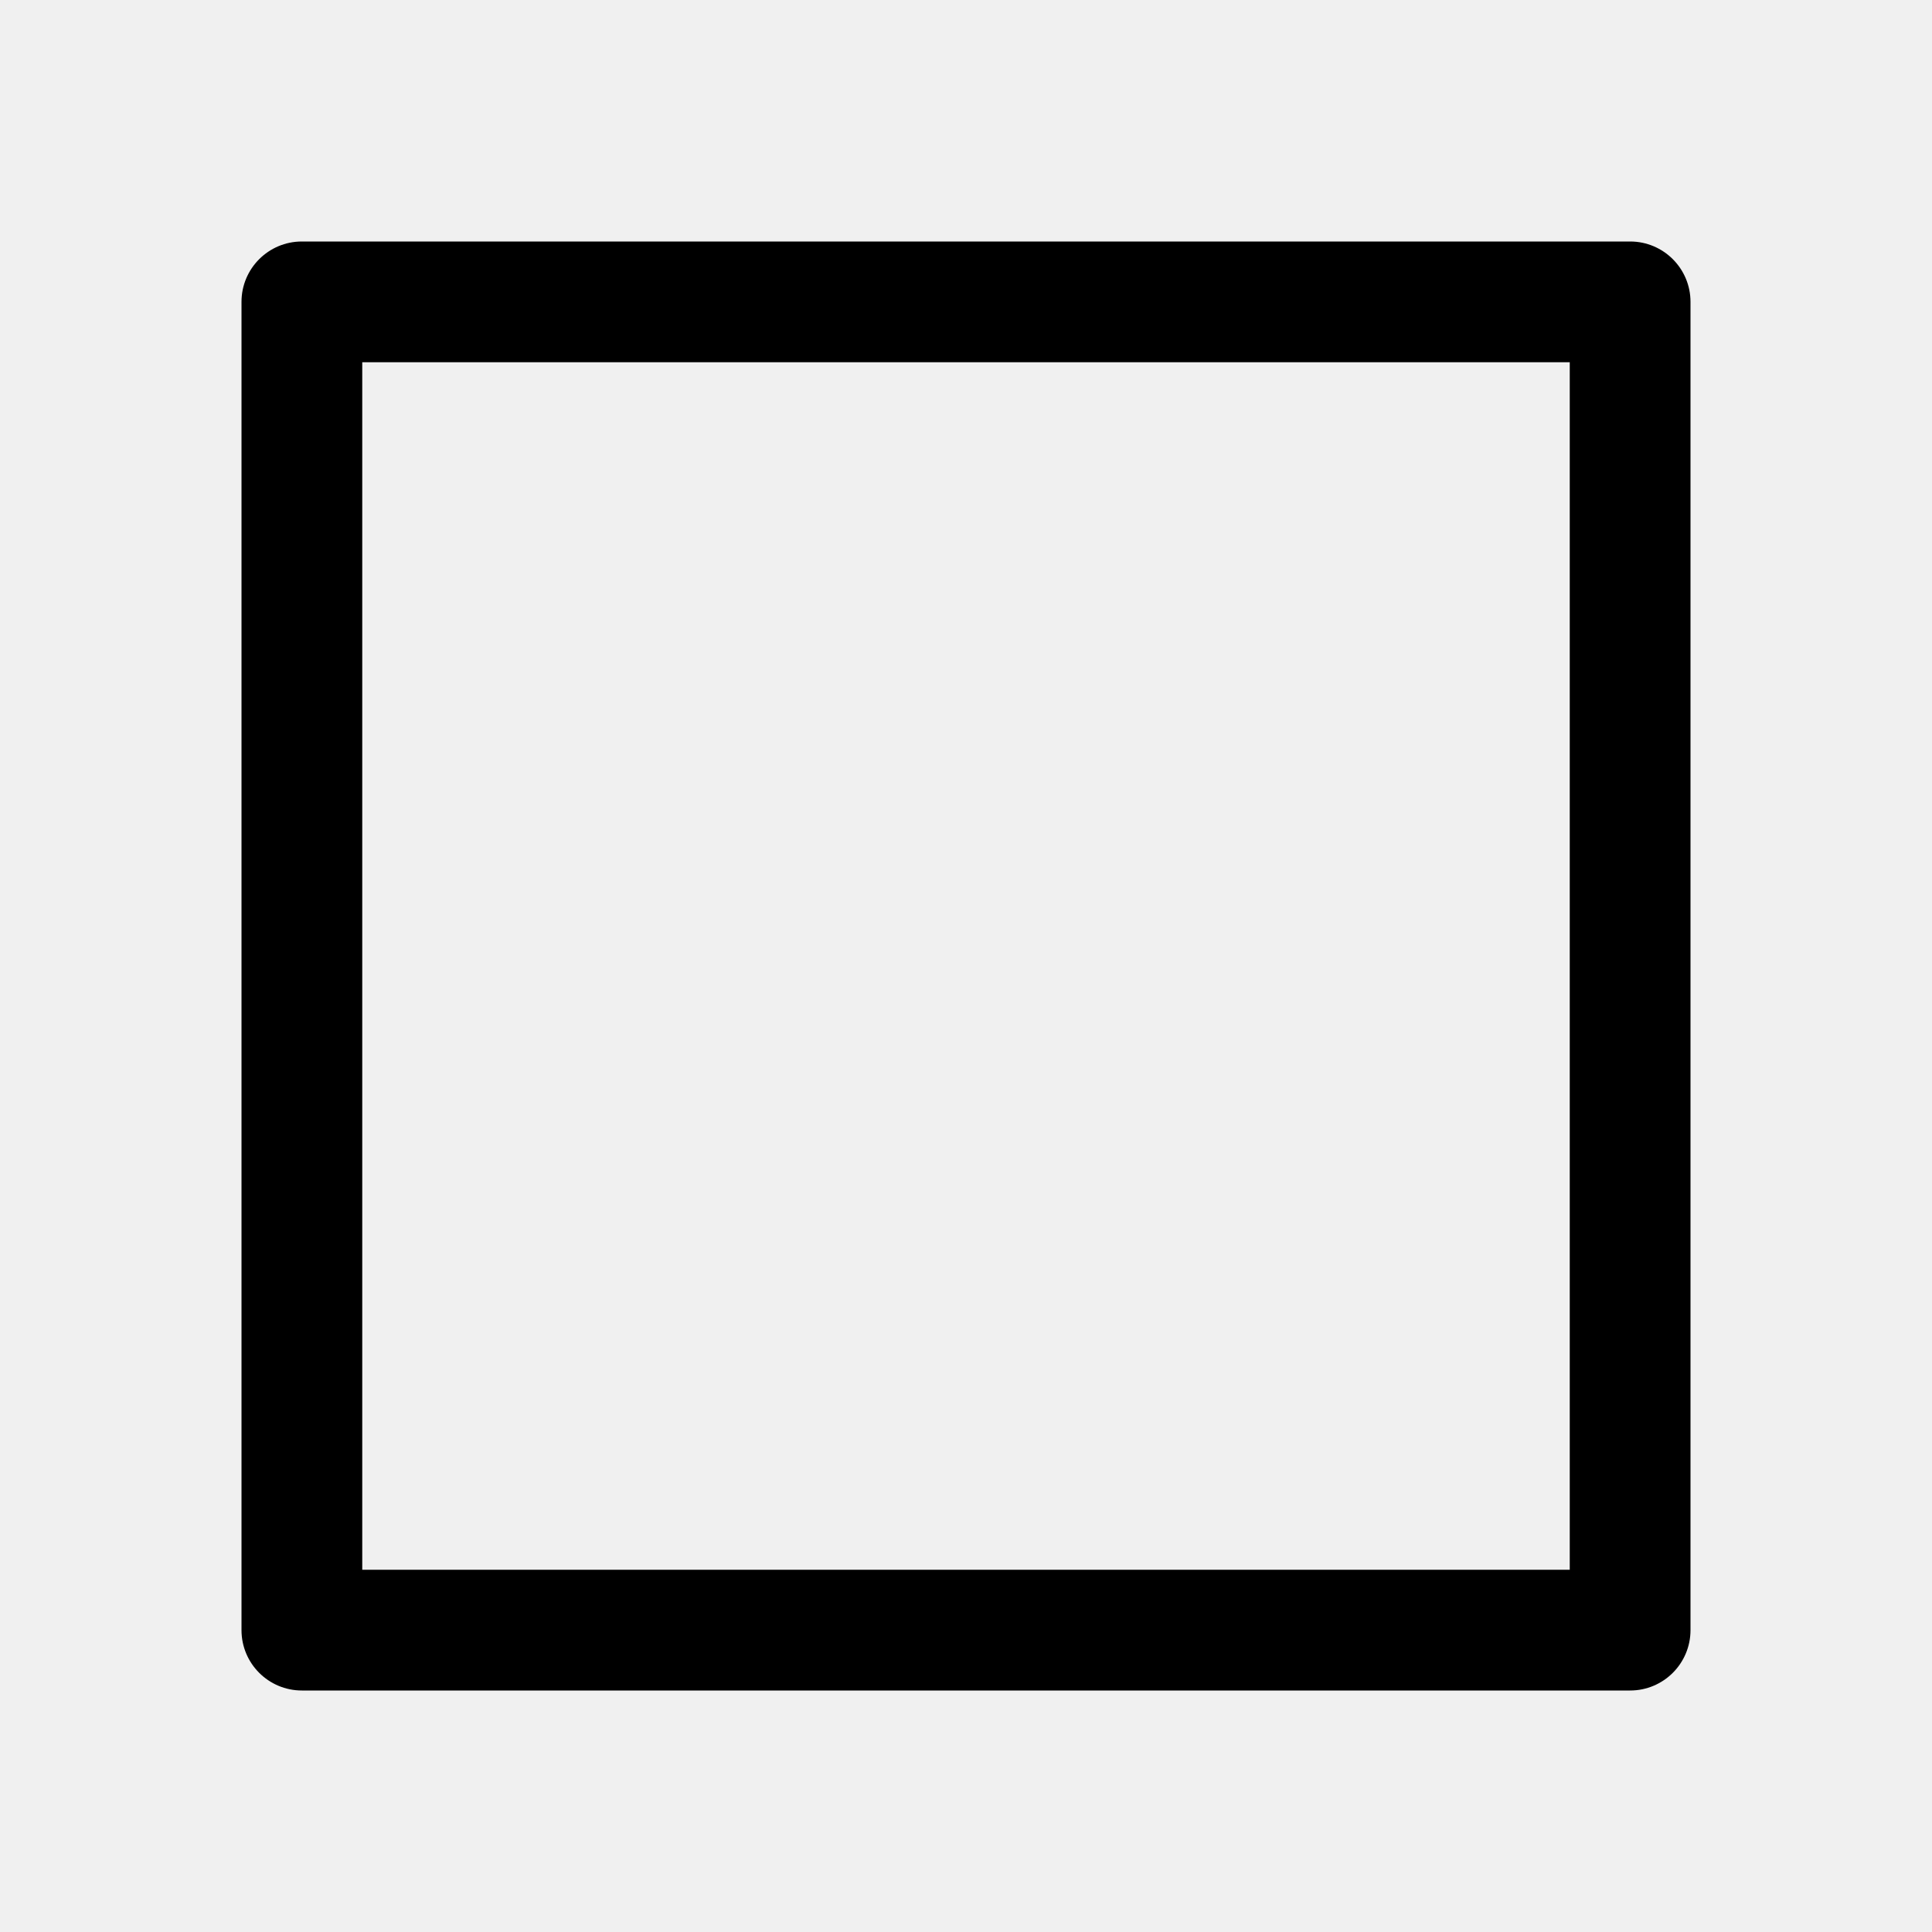
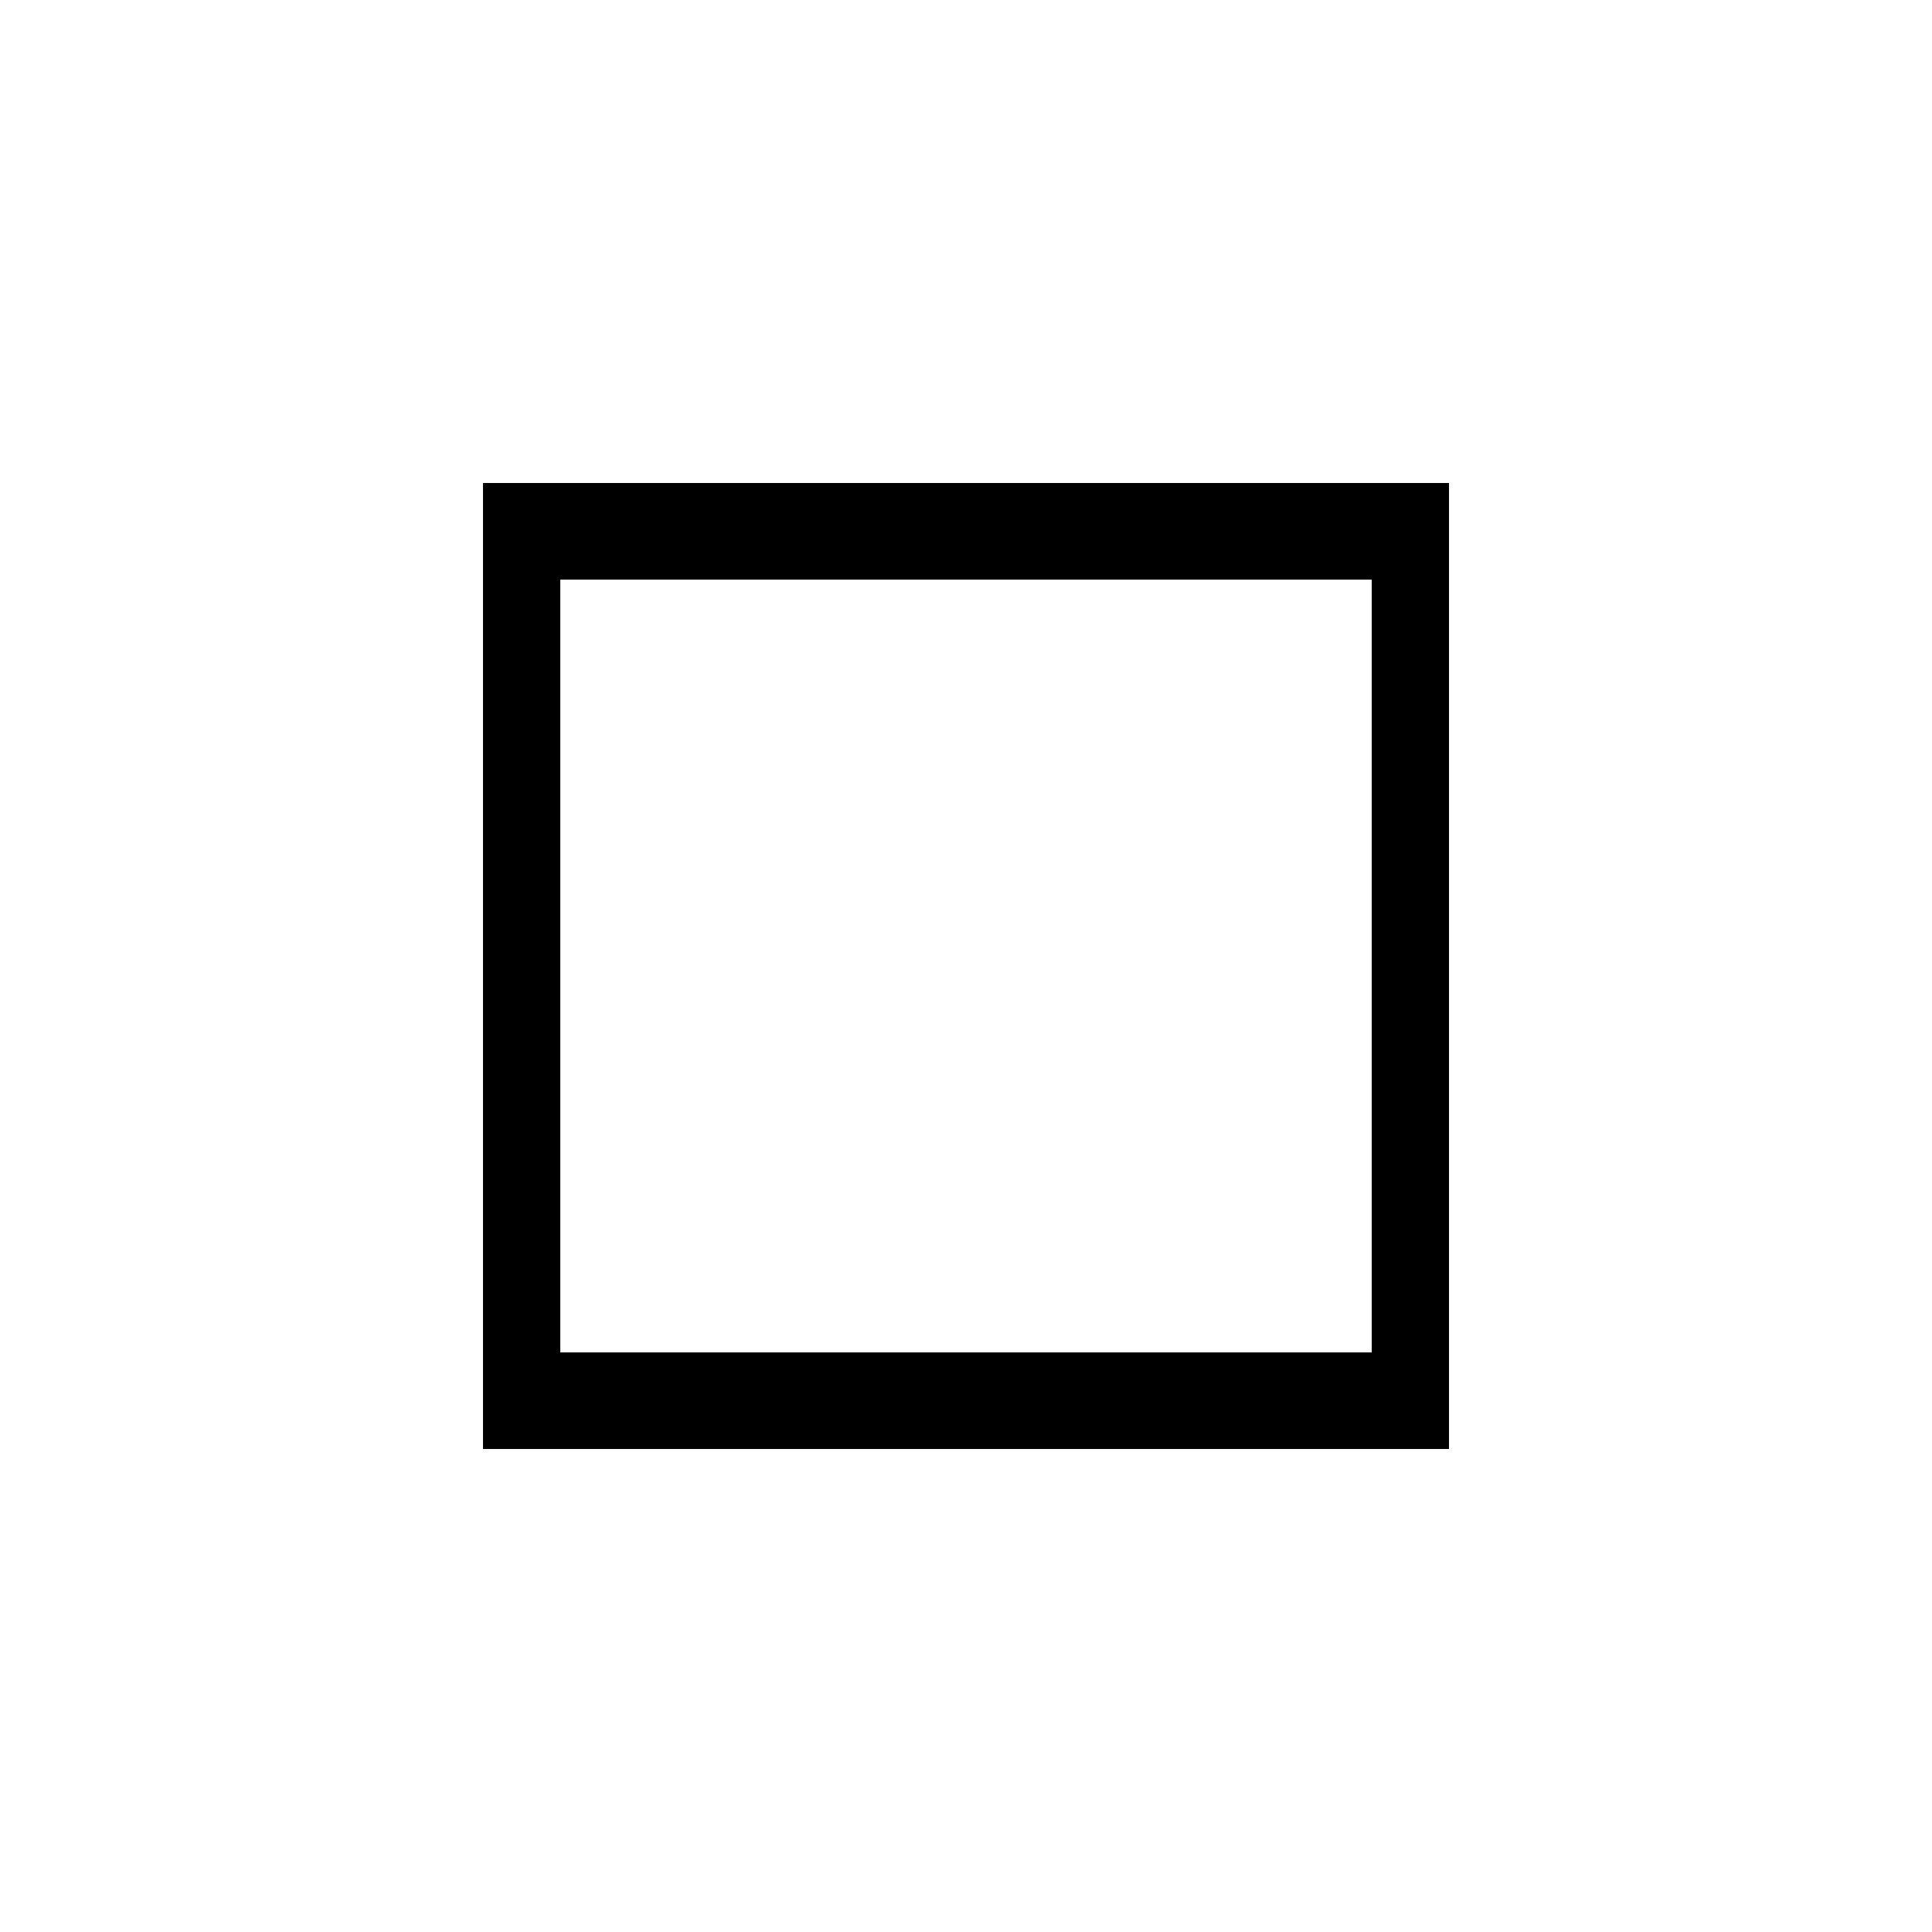
- <svg xmlns="http://www.w3.org/2000/svg" t="1698307633109" class="icon" viewBox="0 0 1024 1024" version="1.1" p-id="5504" width="200" height="200">
-   <path d="M864 896H160a32 32 0 0 1-32-32V160a32 32 0 0 1 32-32h704a32 32 0 0 1 32 32v704a32 32 0 0 1-32 32zM192 832h640V192H192v640z" p-id="5505" />
+ <svg xmlns="http://www.w3.org/2000/svg" width="32" height="32" viewBox="0 0 32 32" fill="none">
+   <rect width="32" height="32" fill="white" />
+   <path fill-rule="evenodd" clip-rule="evenodd" d="M22.72 9.6H9.28V22.4H22.72V9.6ZM8 8V24H24V8H8Z" fill="black" />
</svg>
